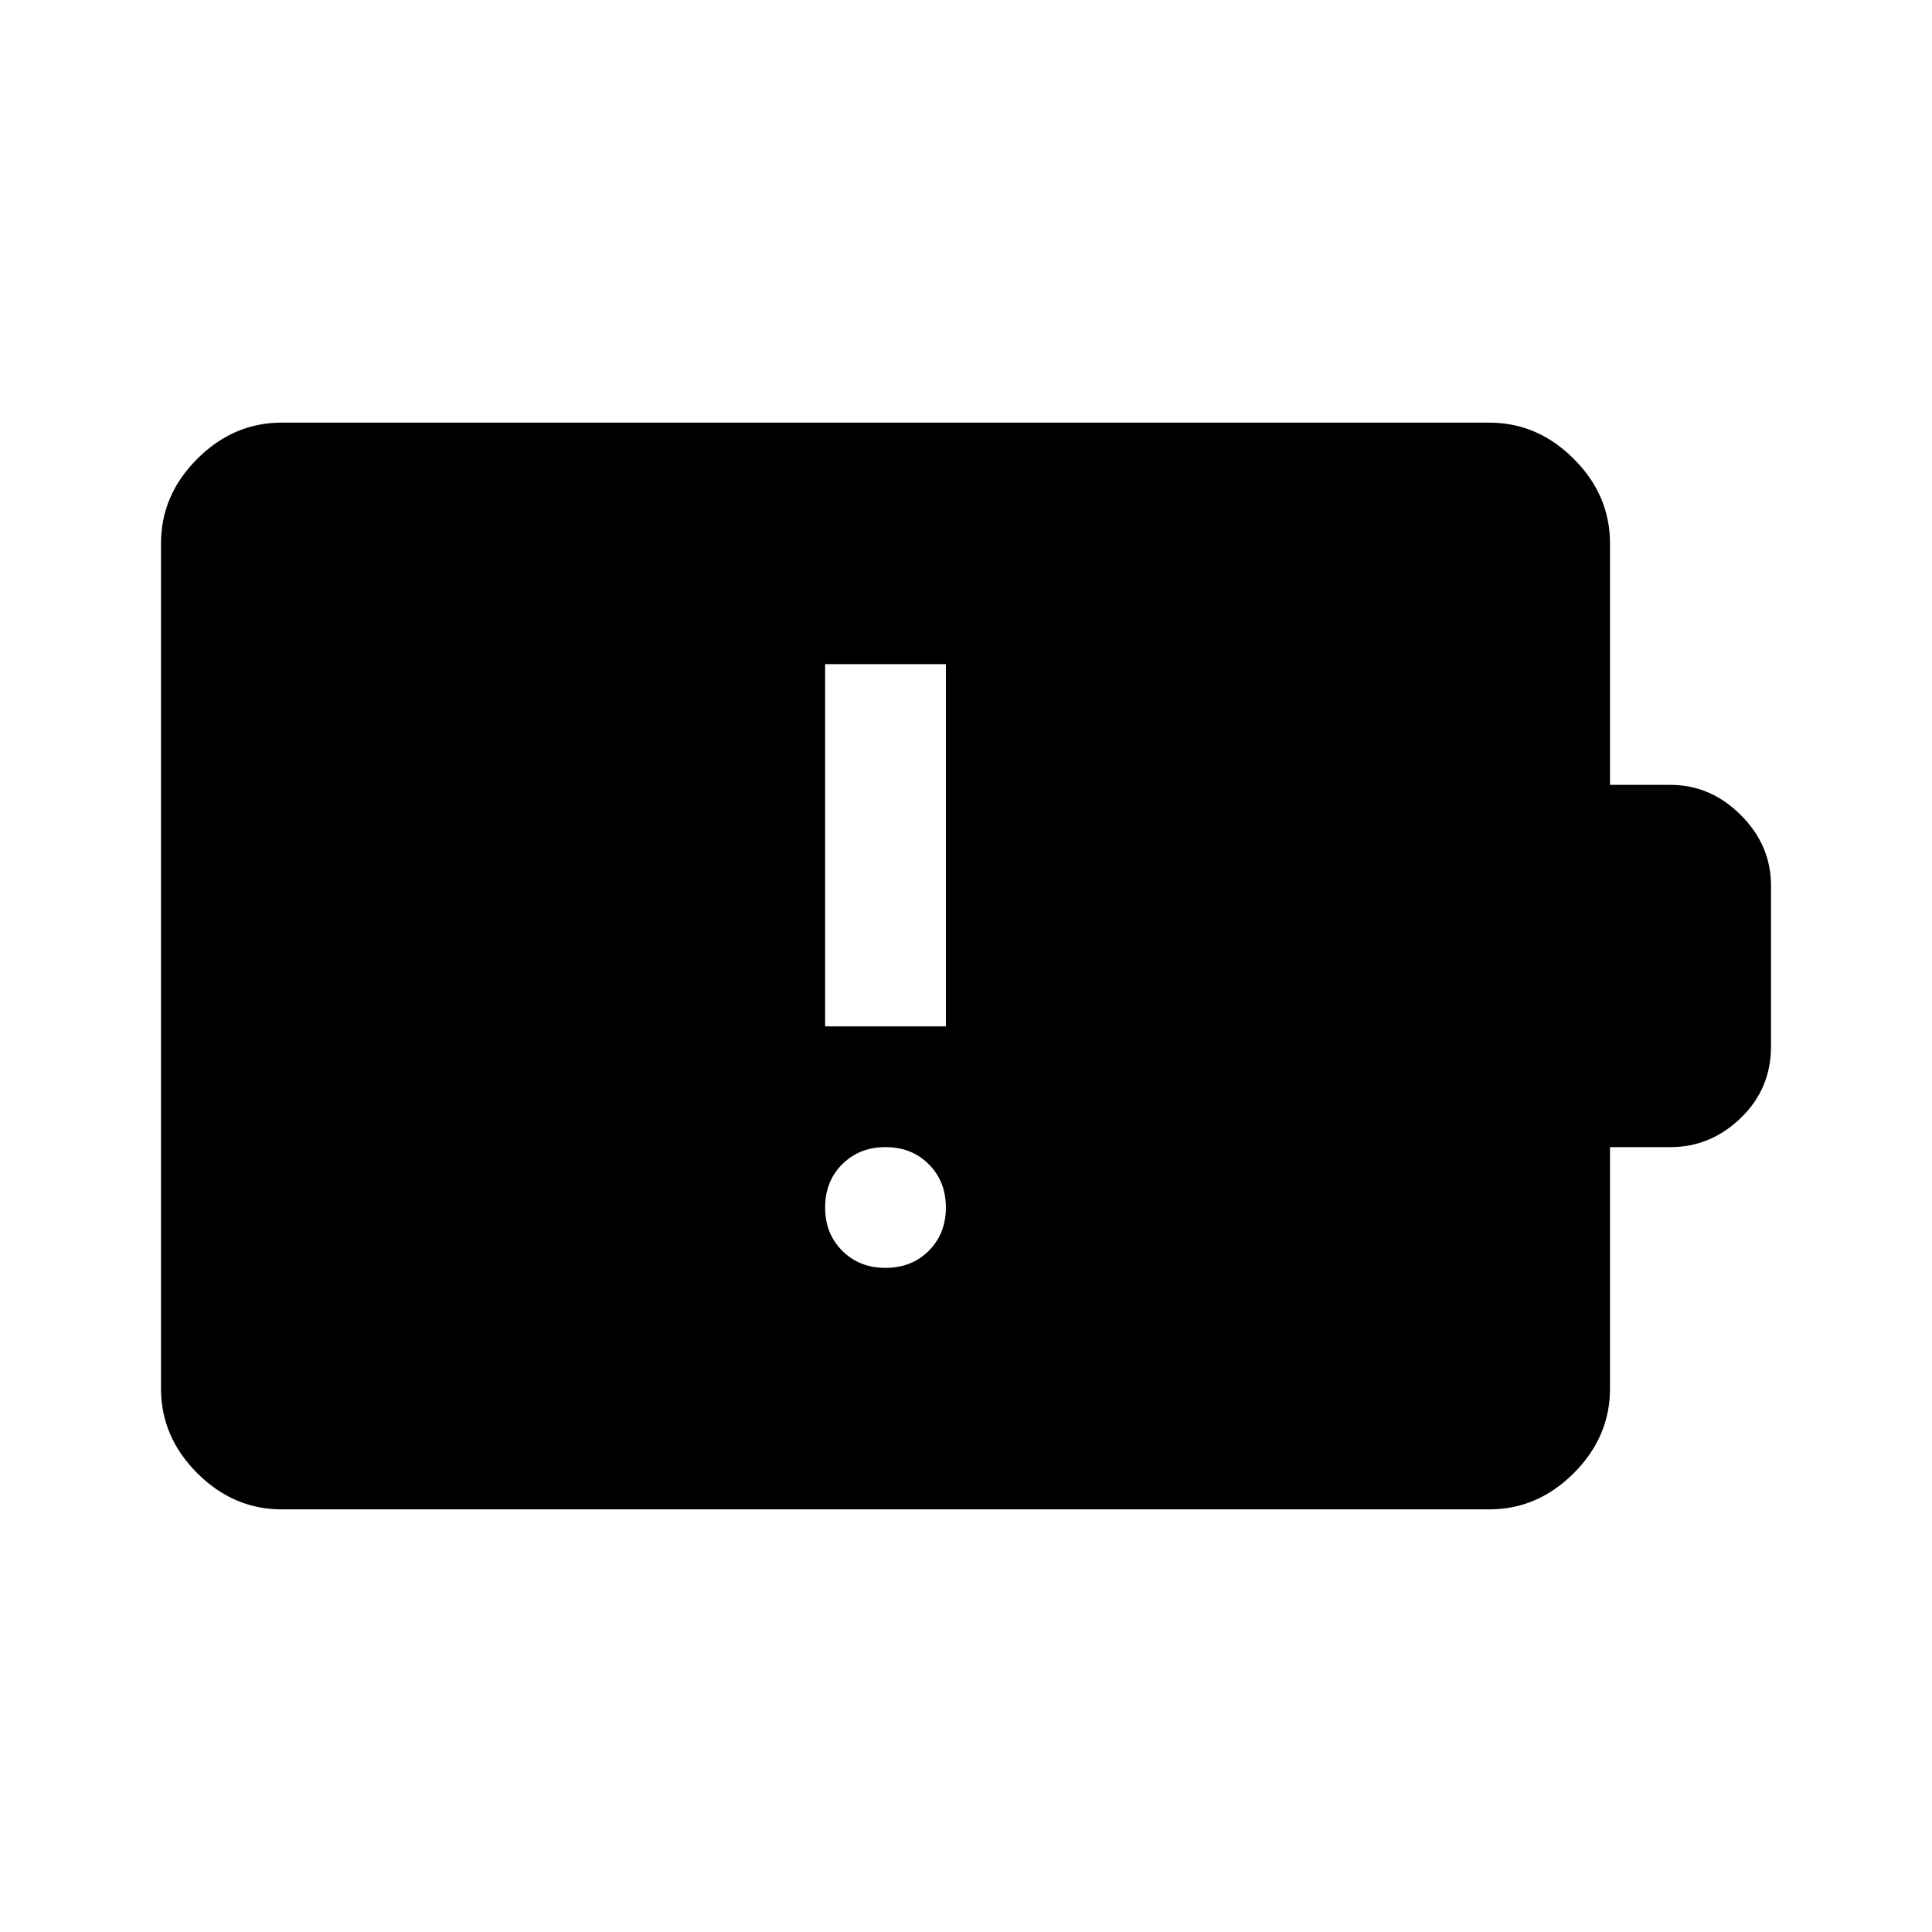
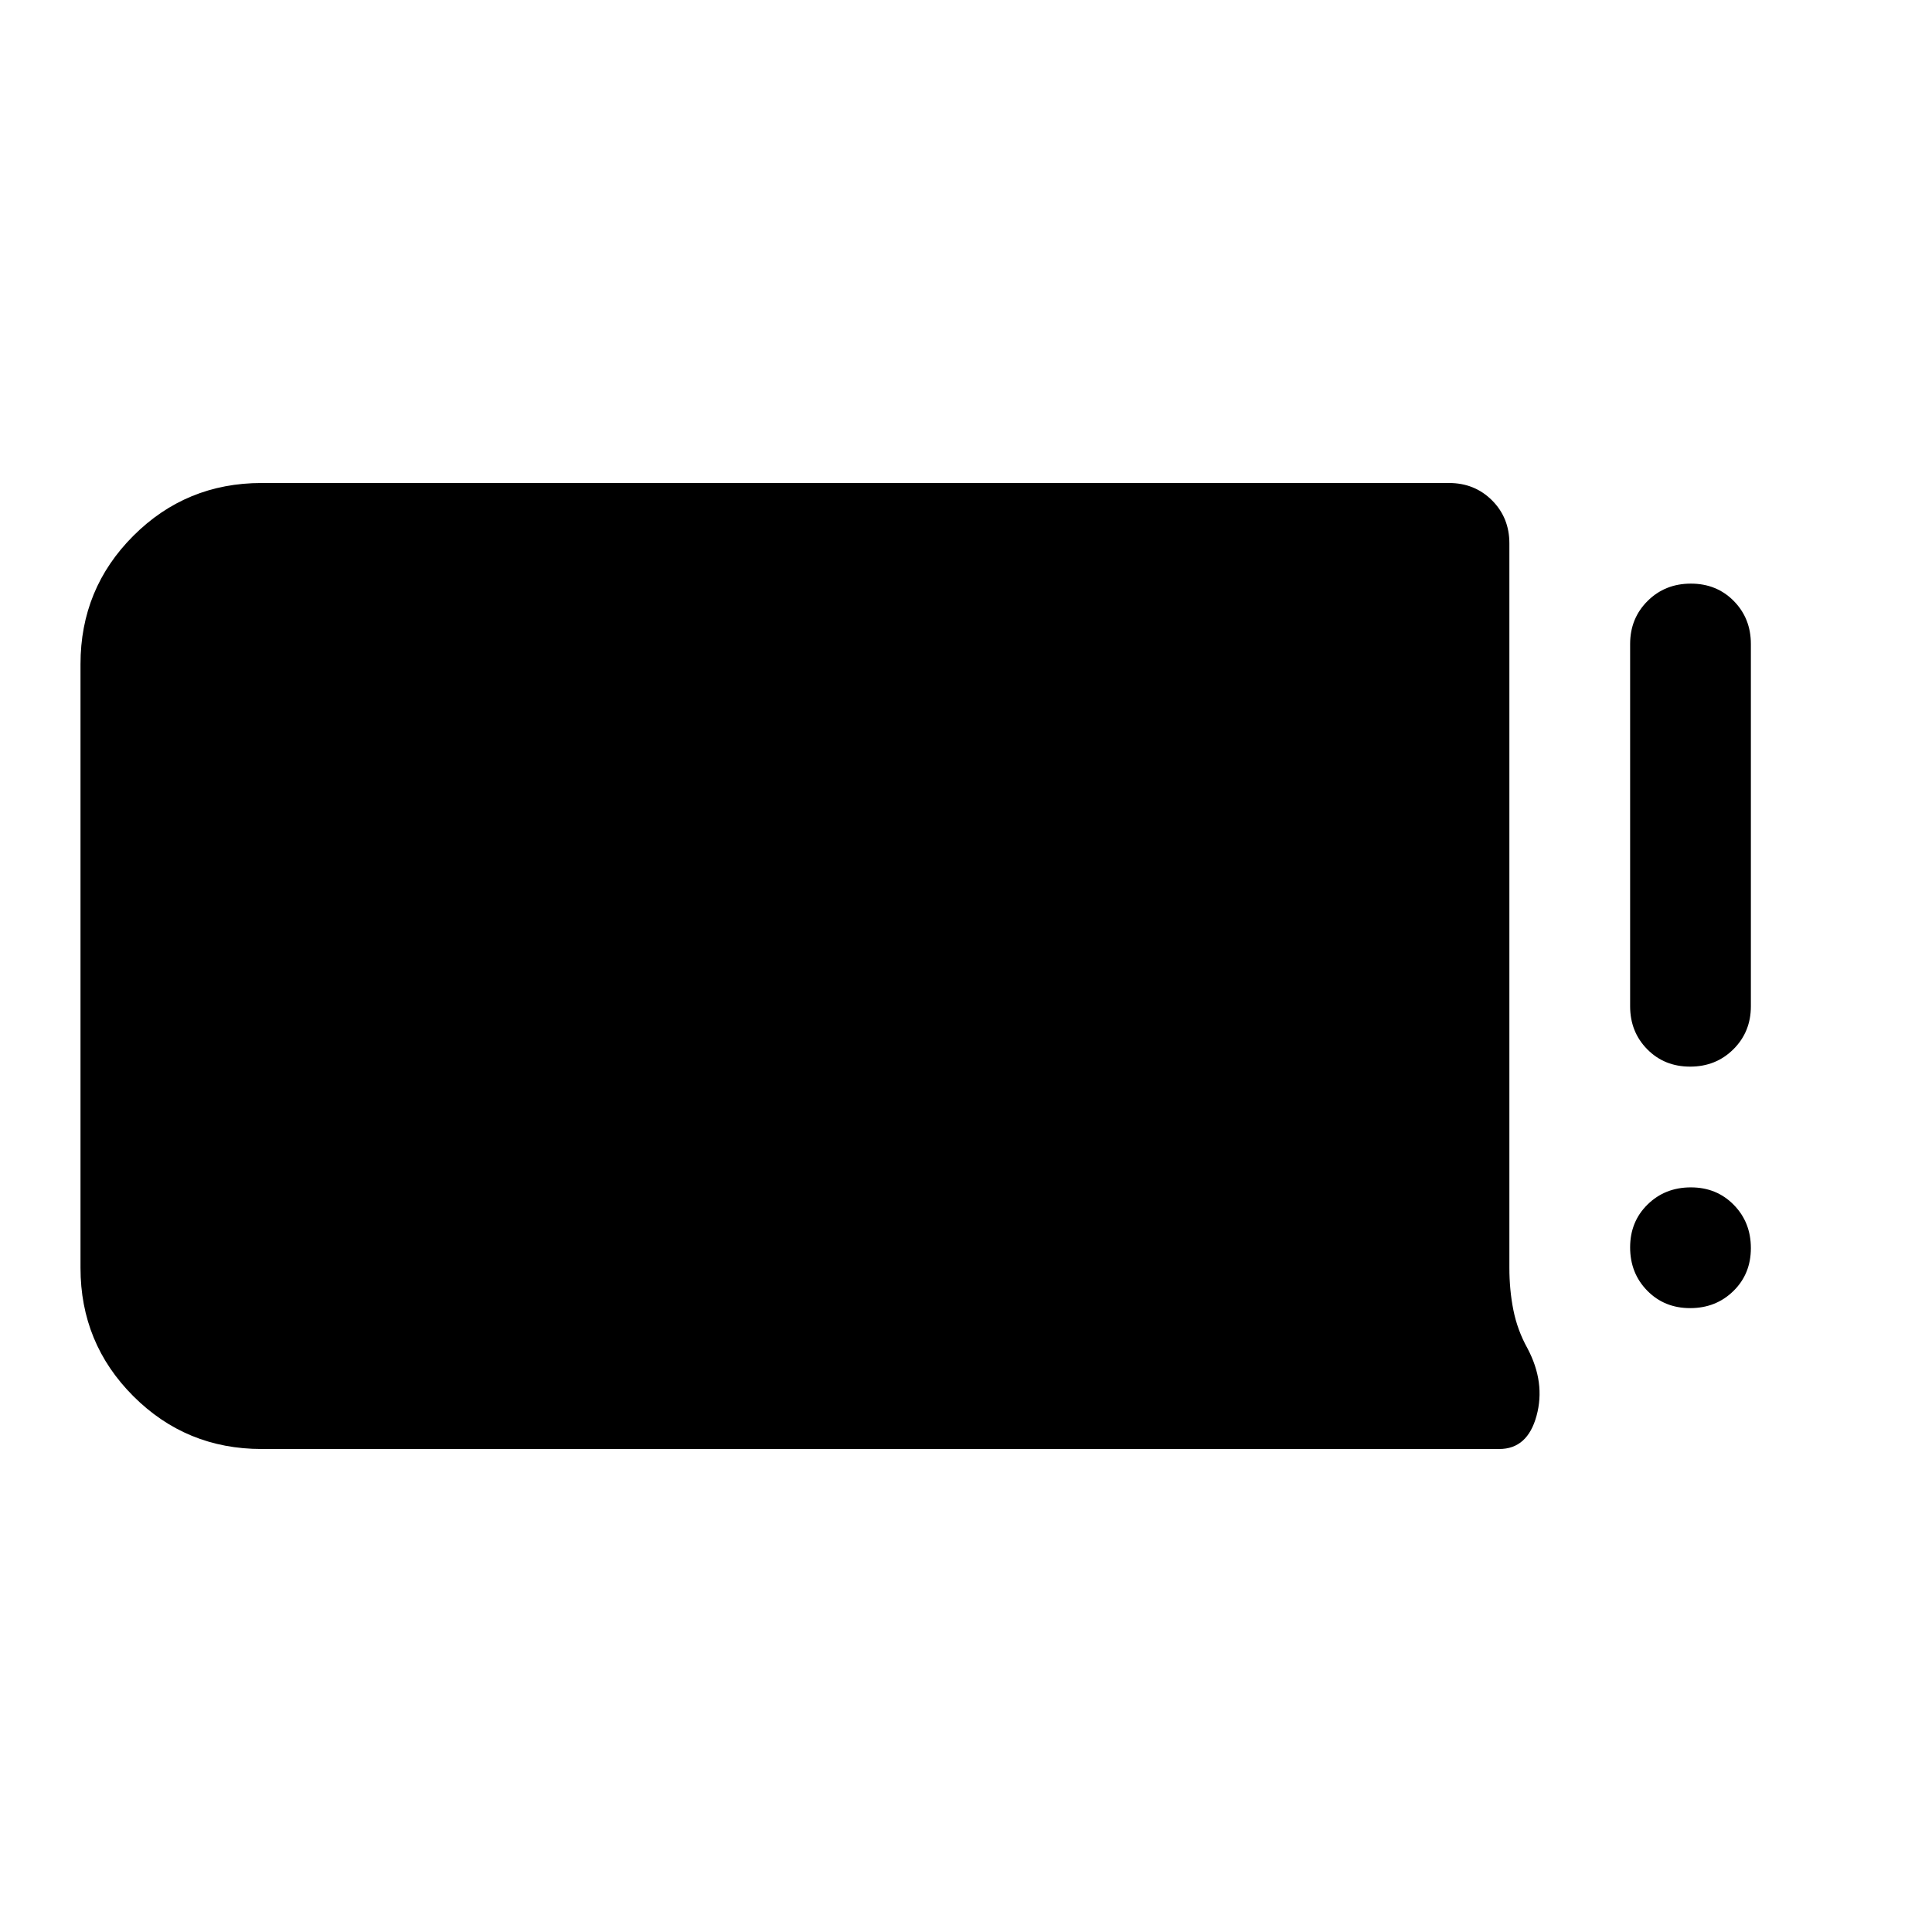
<svg xmlns="http://www.w3.org/2000/svg" width="48" height="48" viewBox="0 -960 960 960">
-   <path d="M440-330q13 0 21.5-8.5T470-360q0-13-8.5-21.5T440-390q-13 0-21.5 8.5T410-360q0 13 8.5 21.5T440-330Zm-30-120h60v-180h-60v180ZM140-210q-24 0-42-18t-18-42v-420q0-24 18-42t42-18h600q24 0 42 18t18 42v120h30q20 0 35 15t15 35v80q0 21-15 35.5T830-390h-30v120q0 24-18 42t-42 18H140Z" />
+   <path d="M130-240q-37.5 0-63.75-26.25T40-330v-300q0-37.5 26.25-63.75T130-720h590q12.75 0 21.38 8.62Q750-702.75 750-690v360q0 11 2 21t7 19q9 17 4.5 33.5T745-240H130Zm709.82-70q-12.82 0-21.32-8.68-8.5-8.67-8.5-21.5 0-12.82 8.68-21.32 8.67-8.5 21.5-8.5 12.82 0 21.32 8.68 8.5 8.67 8.5 21.5 0 12.82-8.68 21.32-8.67 8.5-21.5 8.5Zm0-120q-12.82 0-21.32-8.63-8.5-8.62-8.5-21.37v-180q0-12.75 8.68-21.38 8.67-8.62 21.5-8.62 12.82 0 21.32 8.62 8.5 8.63 8.5 21.38v180q0 12.75-8.68 21.37-8.67 8.63-21.5 8.63Z" />
</svg>
